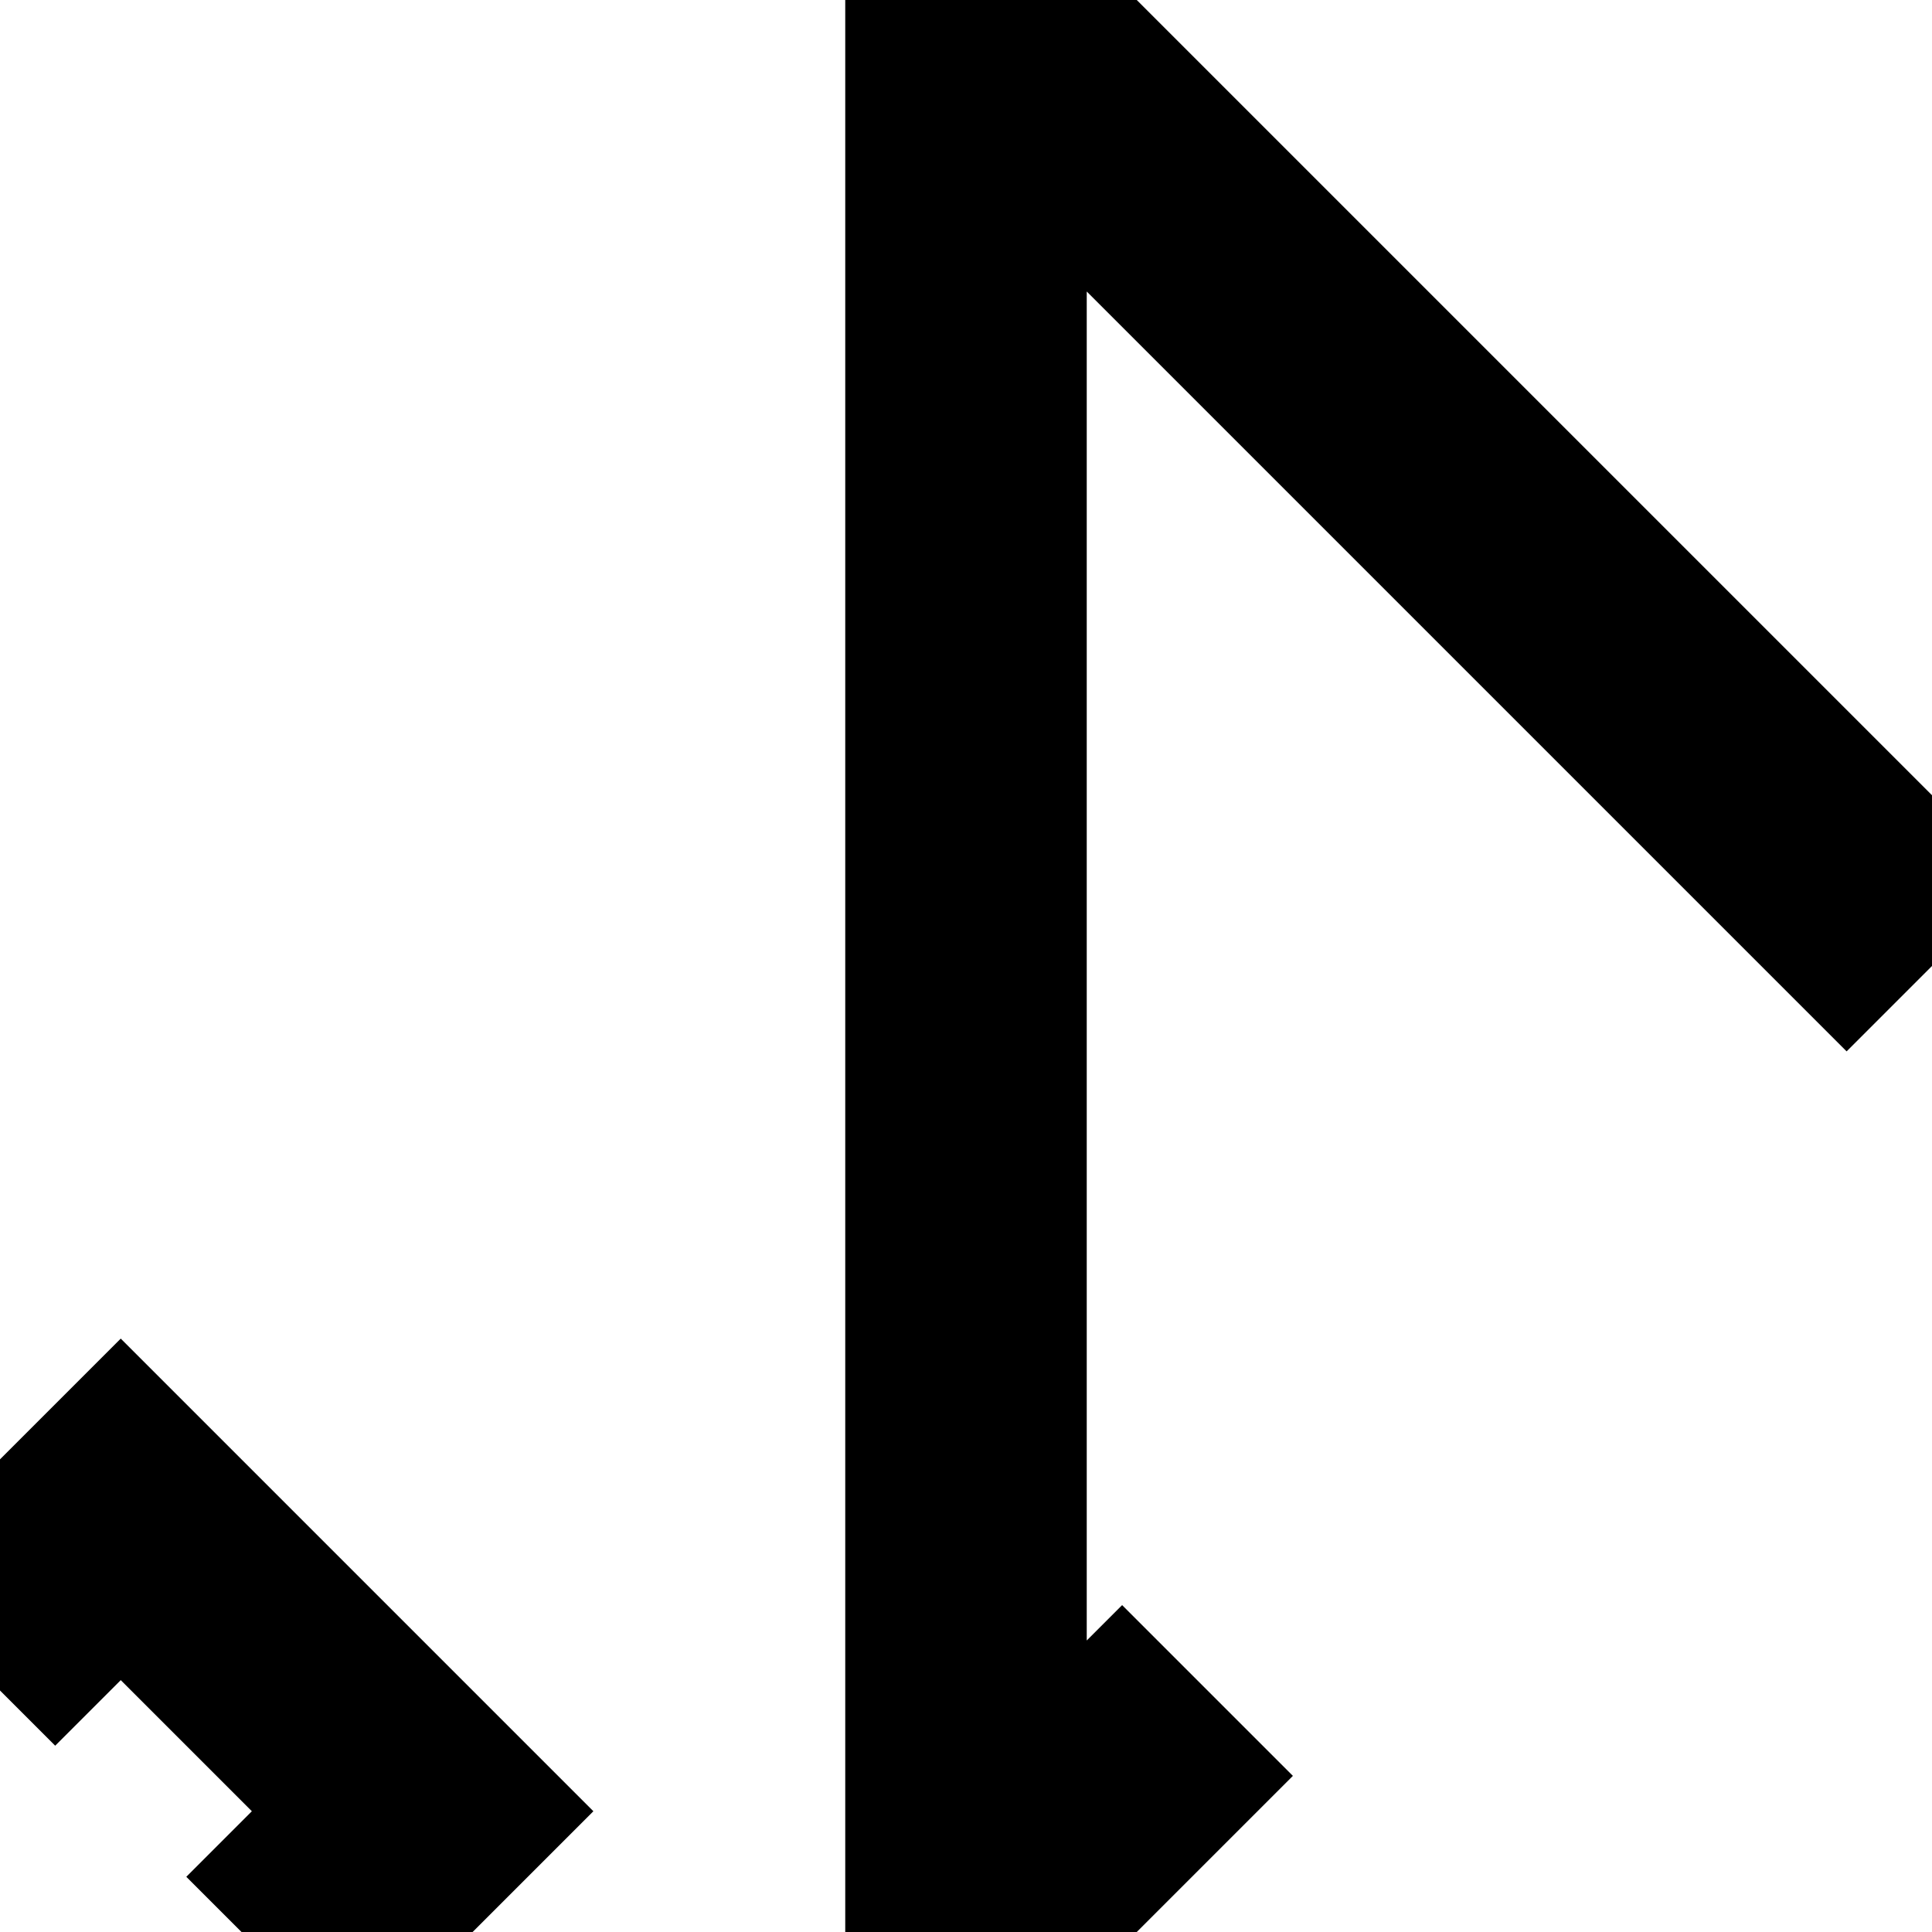
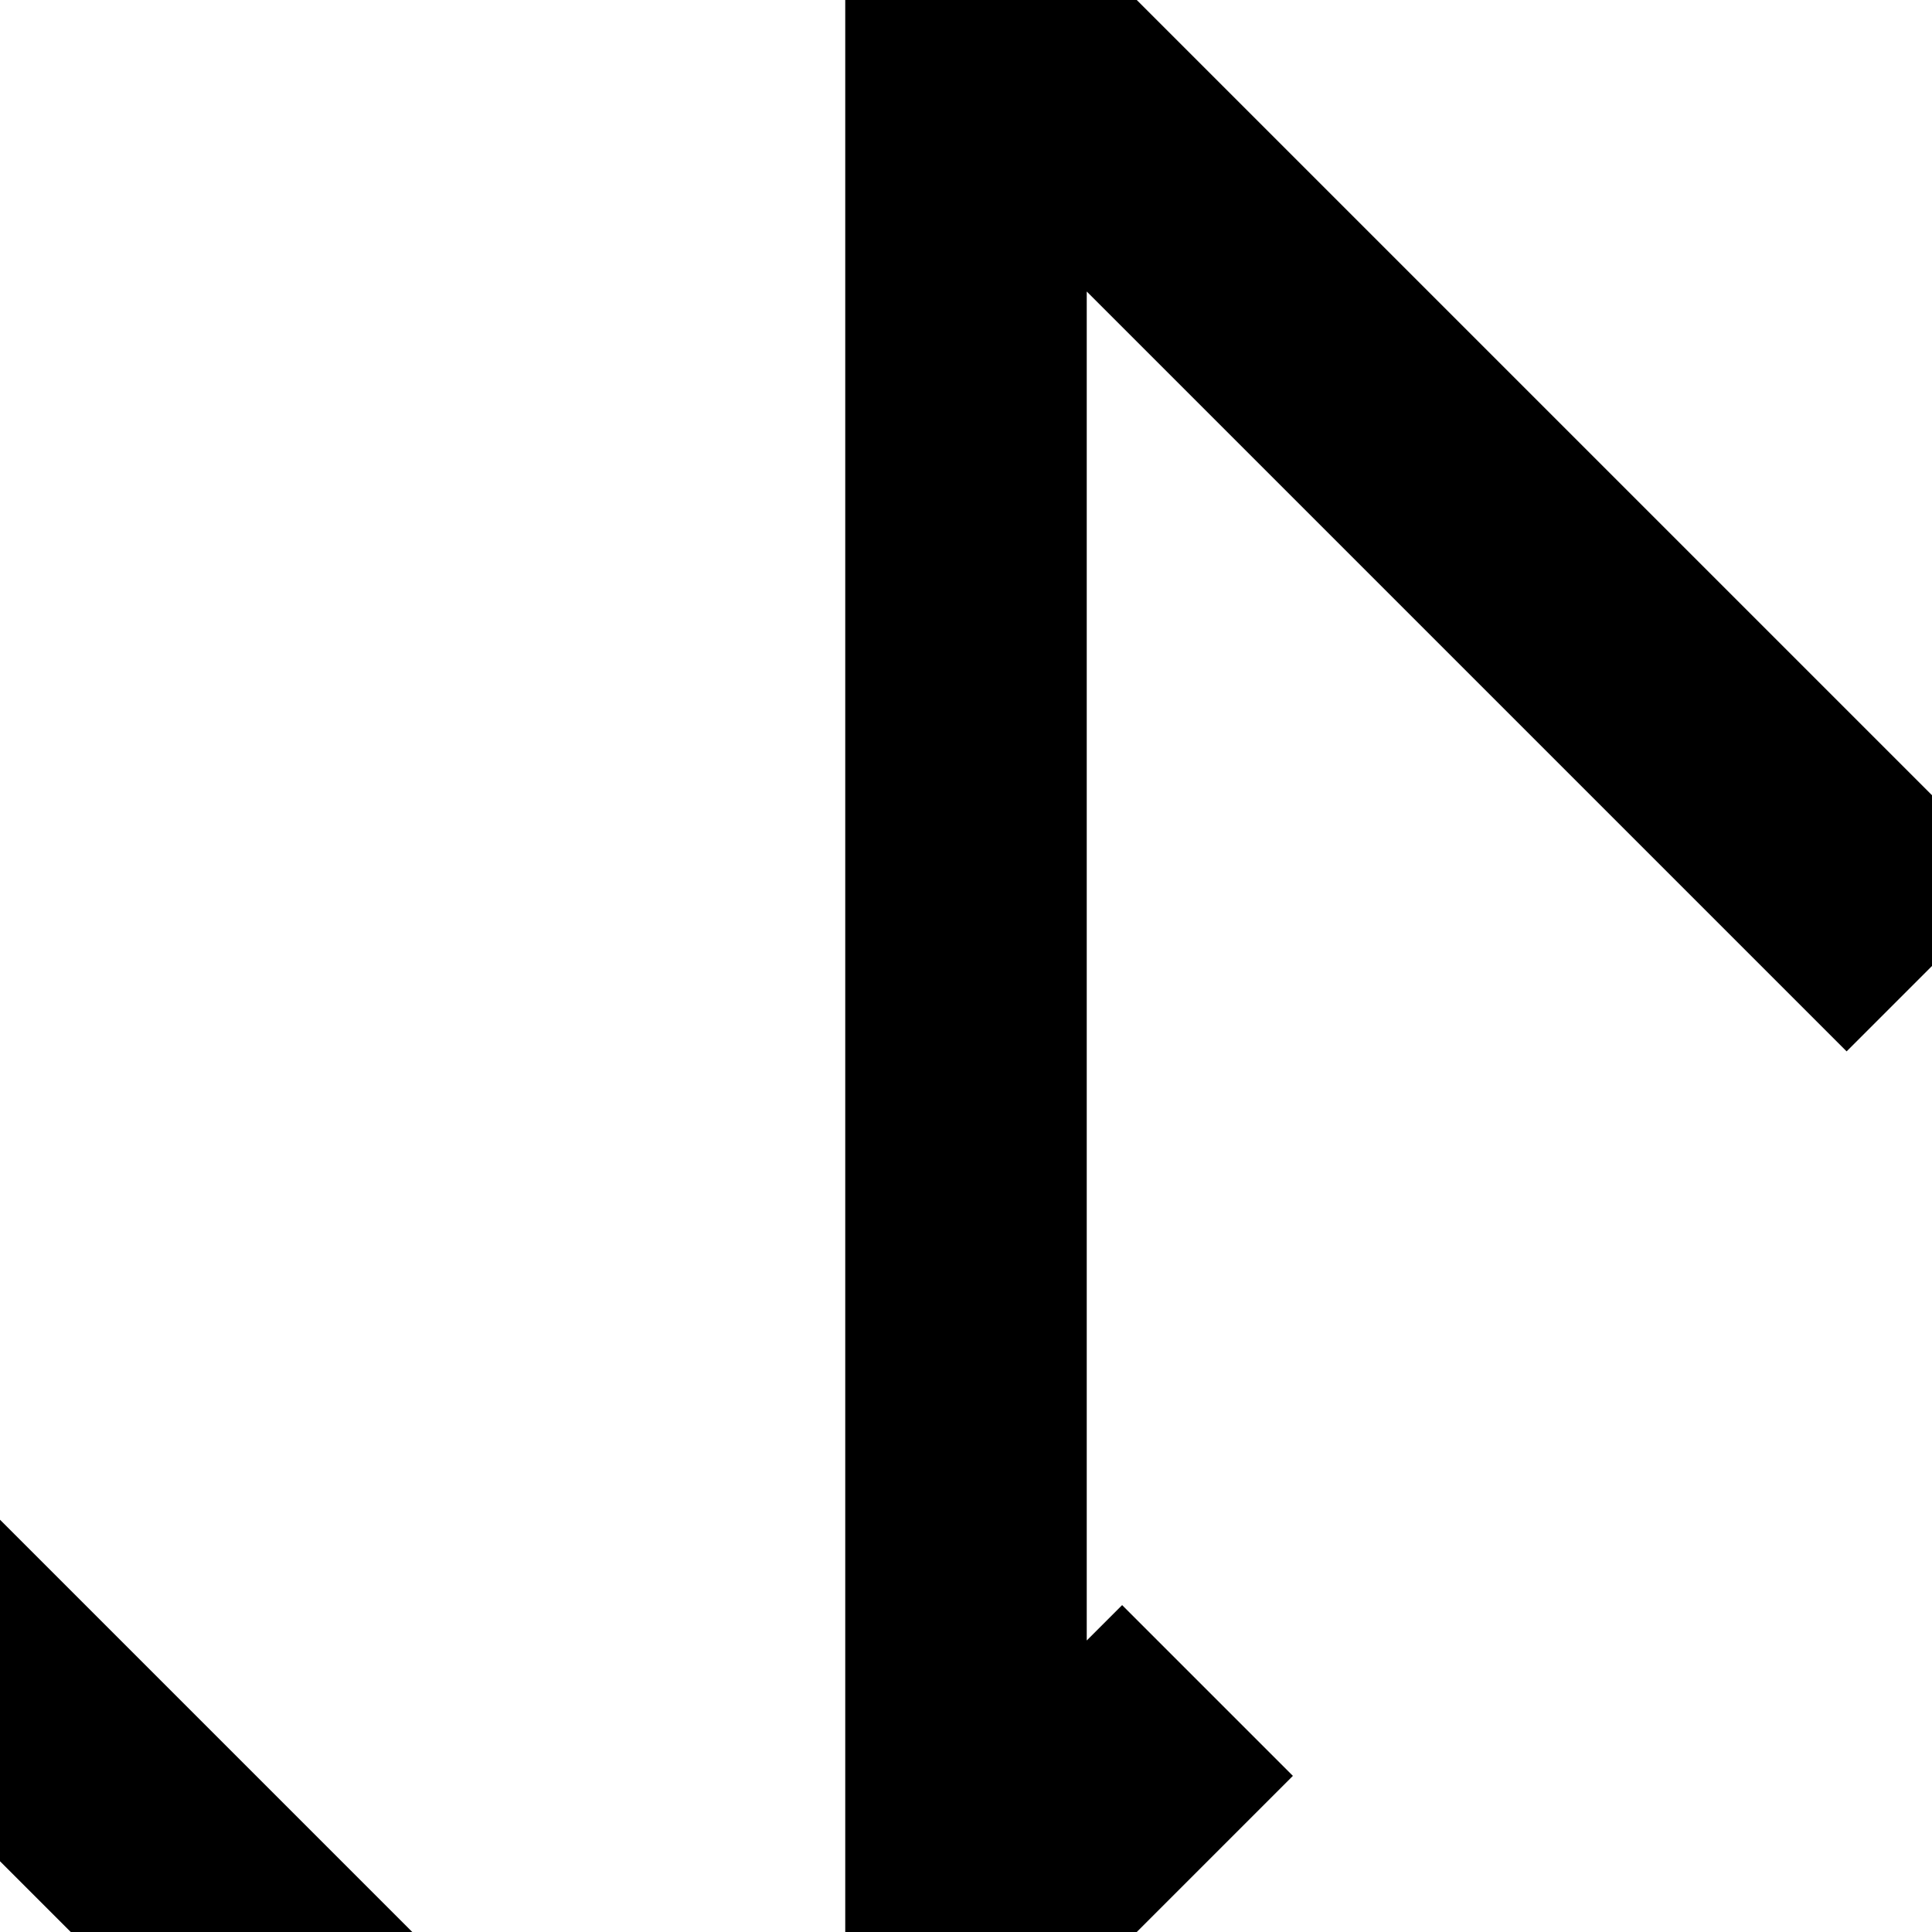
<svg xmlns="http://www.w3.org/2000/svg" width="512" height="512" viewBox="0 0 135.467 135.467" version="1.1" id="svg8">
  <defs id="defs2" />
  <path id="path4557" d="M 84.667,118.533 67.733,135.467 V 2.5999998e-6 L 135.467,67.733" style="fill:none;fill-rule:evenodd;stroke:#000000;stroke-width:16.933;stroke-linecap:butt;stroke-linejoin:bevel;stroke-opacity:1;stroke-miterlimit:4;stroke-dasharray:none" />
  <defs id="defs2" />
-   <path id="path4672" d="M -2.117,116.417 8.467,105.833 29.633,127 19.05,137.583" style="fill:none;fill-rule:evenodd;stroke:#000000;stroke-width:16.933;stroke-linecap:butt;stroke-linejoin:miter;stroke-miterlimit:4;stroke-dasharray:none;stroke-opacity:1" />
+   <path style="fill:none;fill-rule:evenodd;stroke:#000000;stroke-width:16.933;stroke-linecap:butt;stroke-linejoin:miter;stroke-opacity:1;stroke-miterlimit:4;stroke-dasharray:none" d="M 0,186.267 33.867,152.4 -16.933,101.6 -50.8,135.467" id="path4528" />
</svg>
